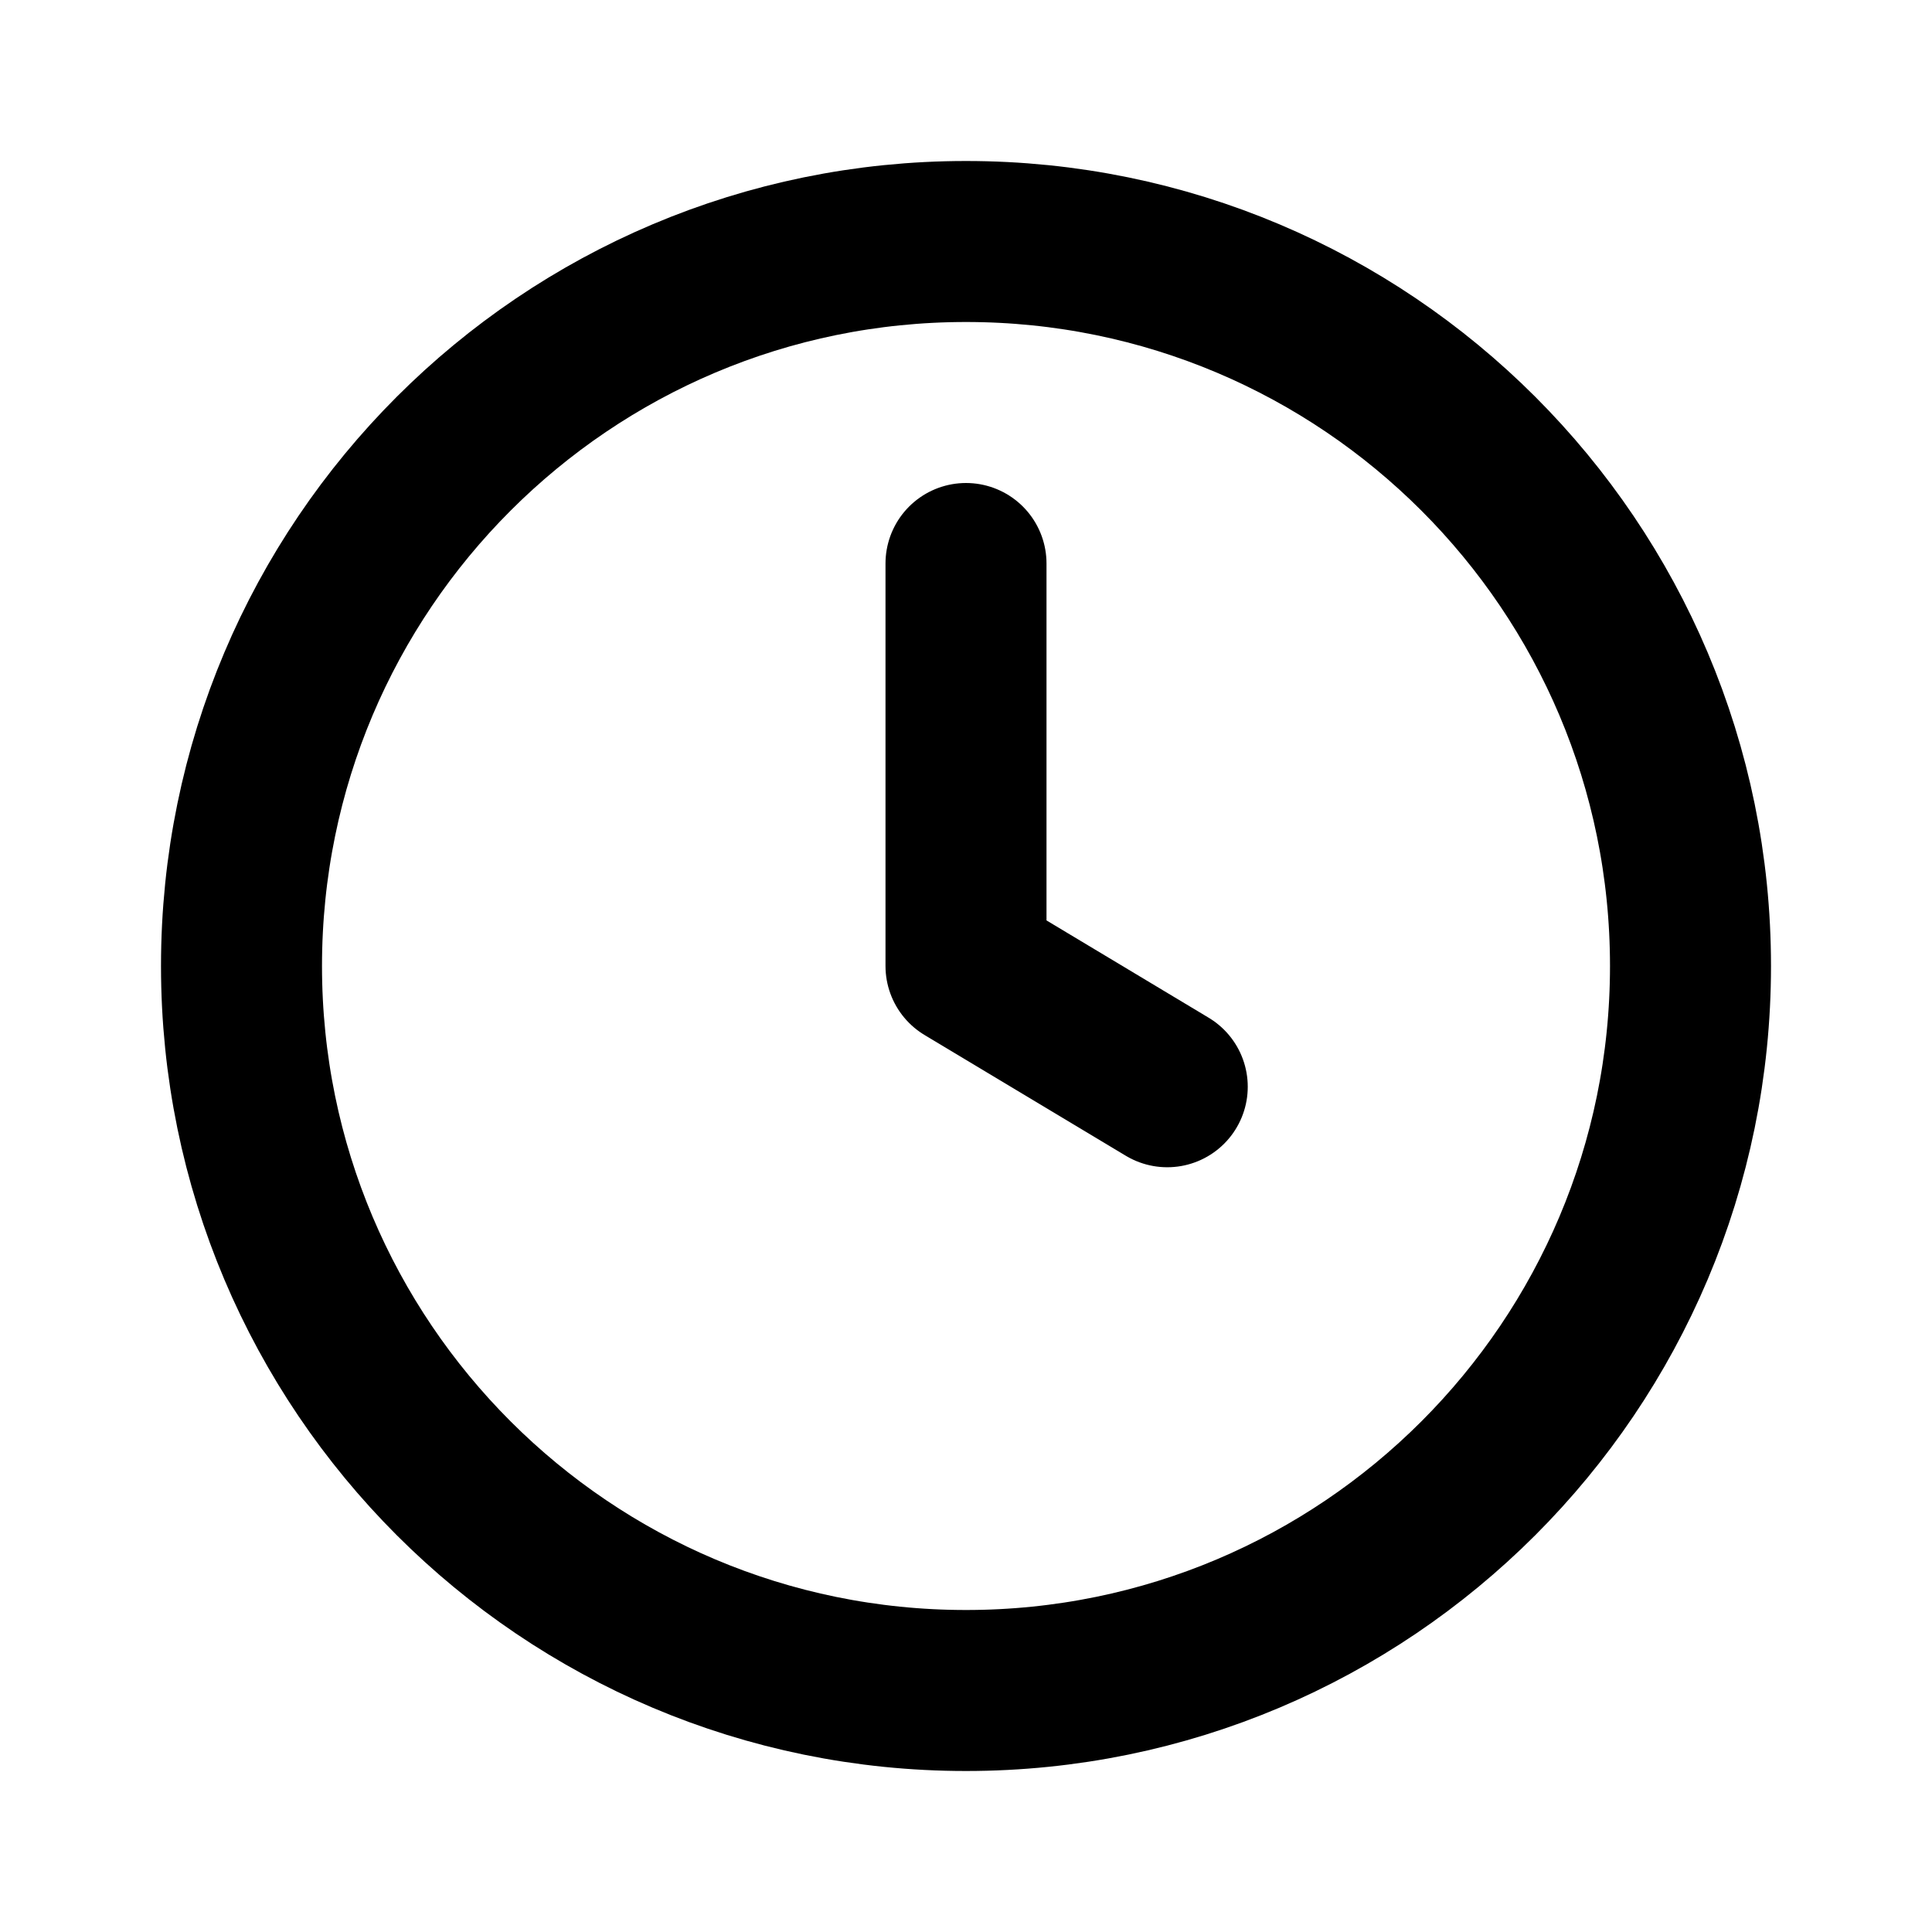
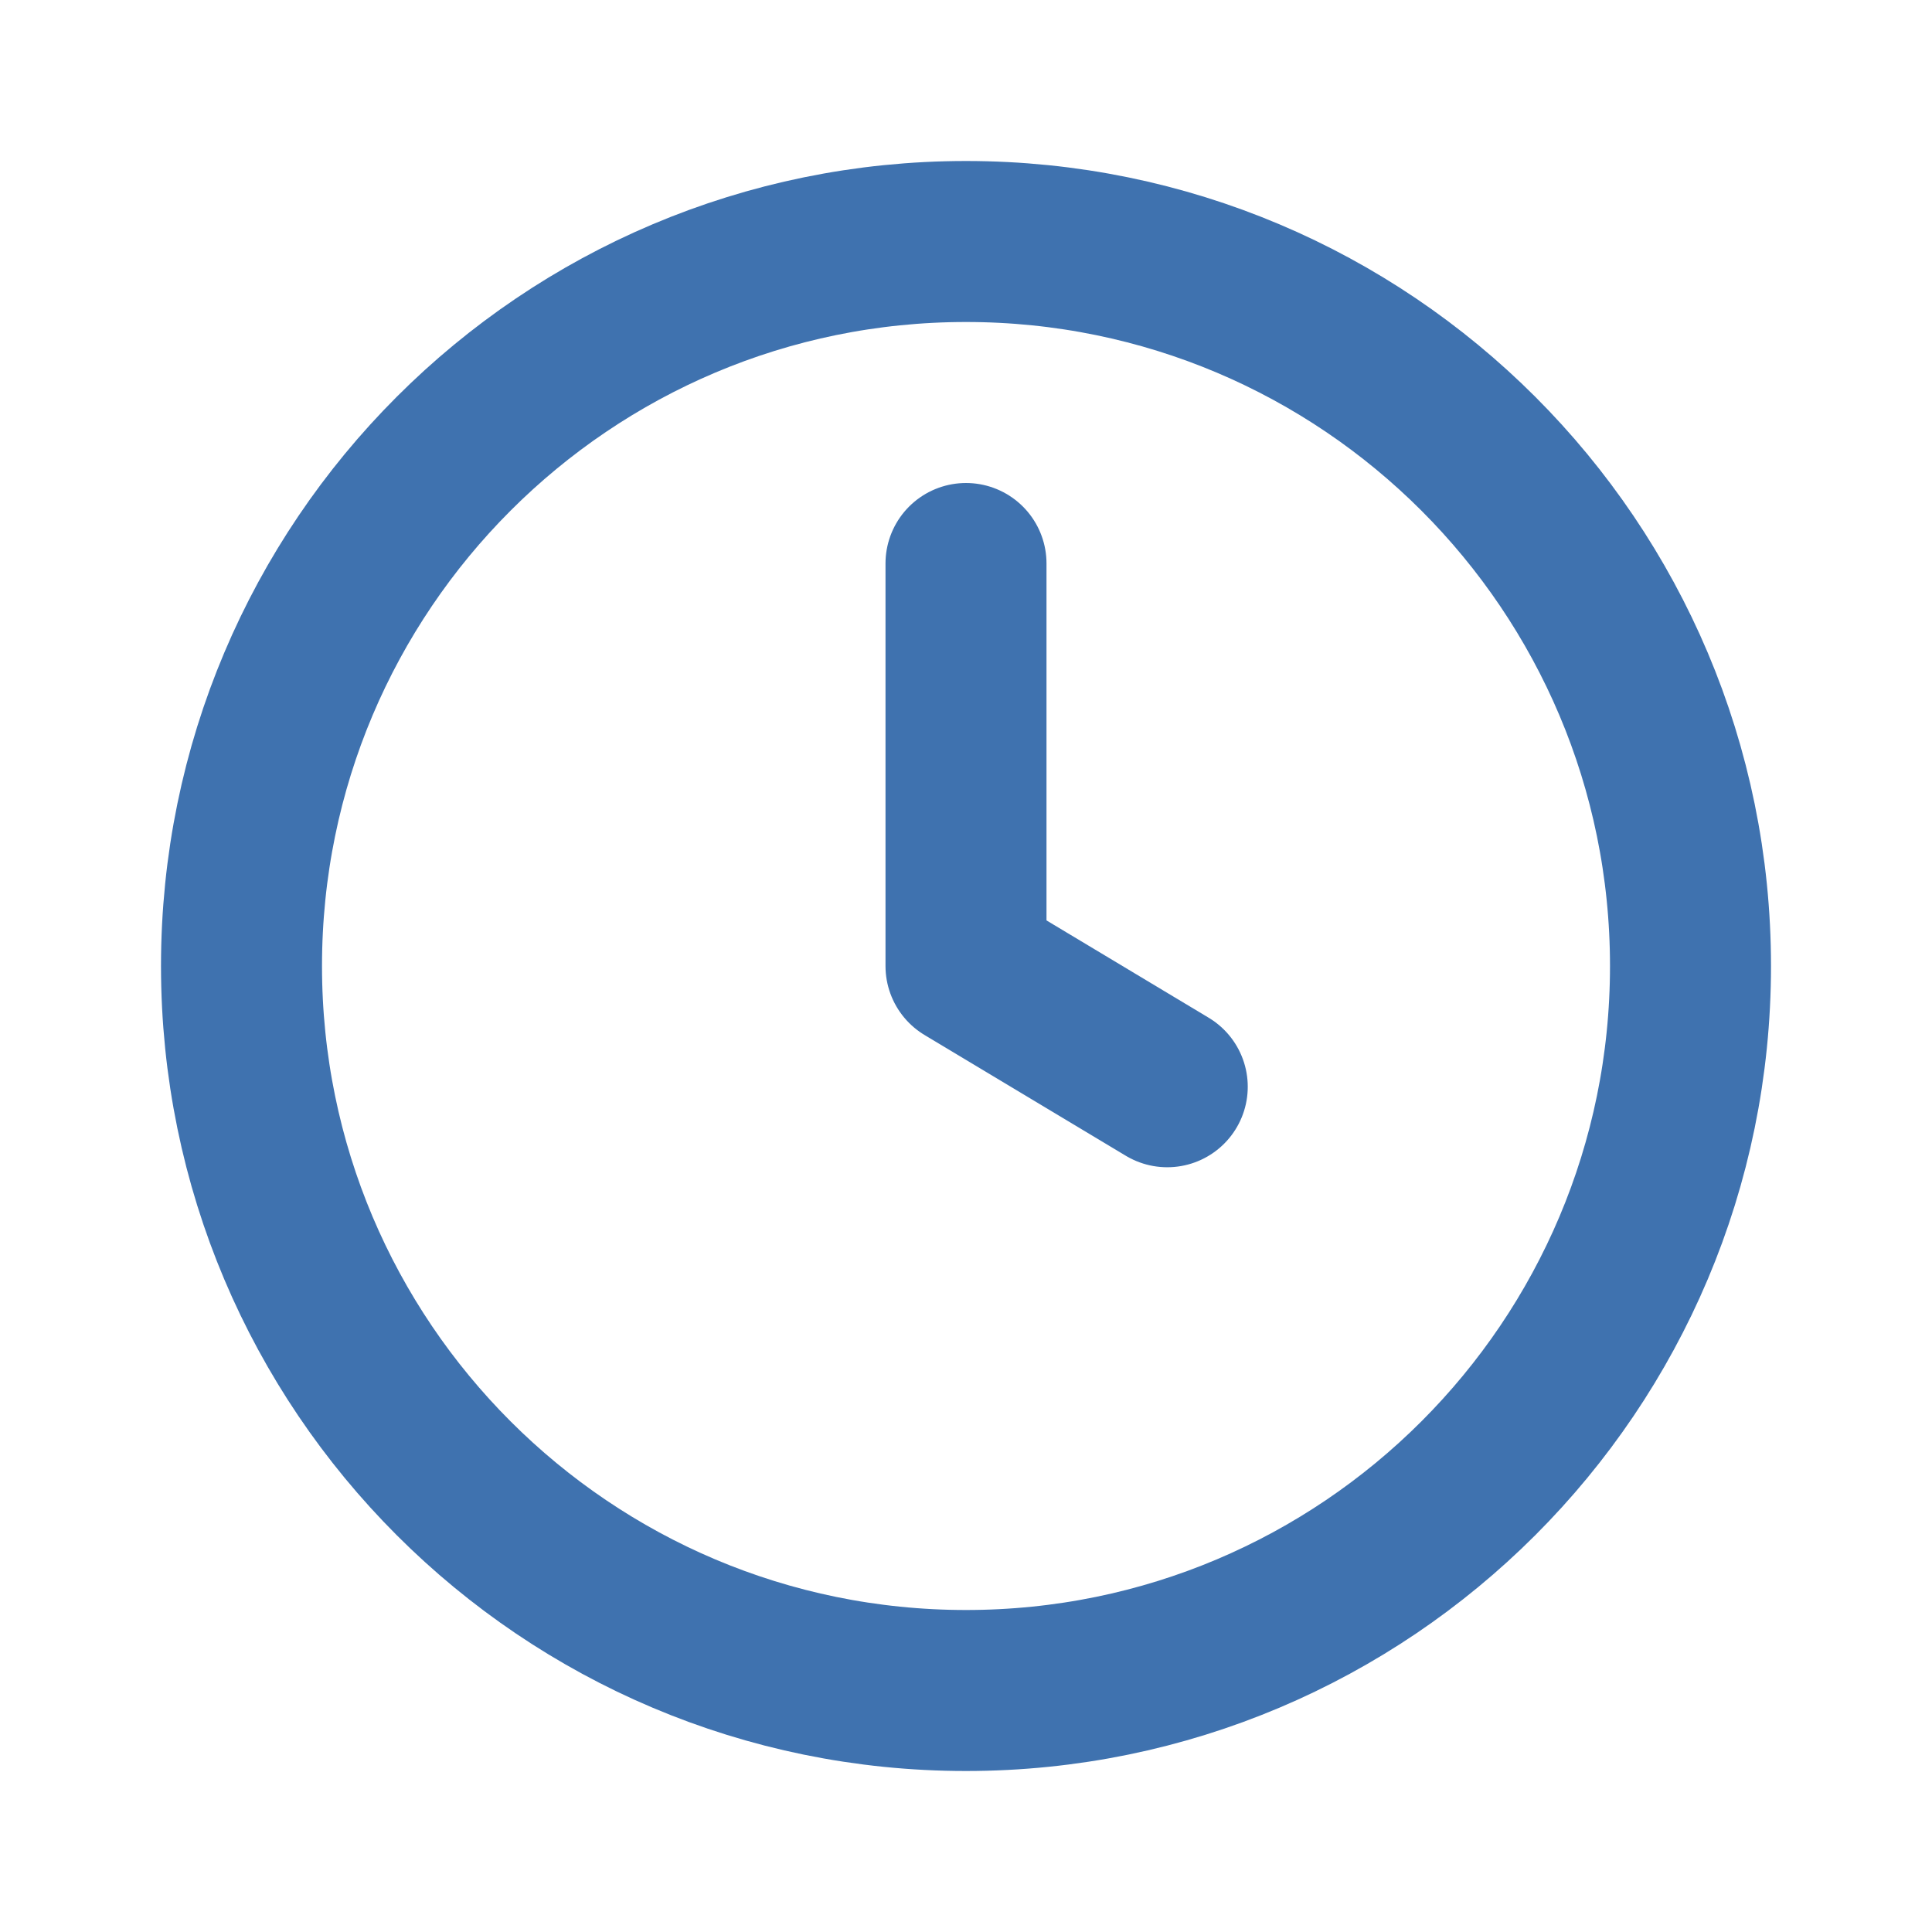
- <svg xmlns="http://www.w3.org/2000/svg" width="800px" height="800px" viewBox="0 0 24 24" fill="none">
-   <path d="M12 7V12L14.5 13.5M21 12C21 16.971 16.971 21 12 21C7.029 21 3 16.971 3 12C3 7.029 7.029 3 12 3C16.971 3 21 7.029 21 12Z" stroke="#000000" stroke-width="2" stroke-linecap="round" stroke-linejoin="round" />
+ <svg xmlns="http://www.w3.org/2000/svg" viewBox="0 0 24 24" fill="none">
+   <path d="M12 7V12L14.5 13.5M21 12C21 16.971 16.971 21 12 21C7.029 21 3 16.971 3 12C3 7.029 7.029 3 12 3C16.971 3 21 7.029 21 12Z" stroke="#3f72af" stroke-width="2" stroke-linecap="round" stroke-linejoin="round" />
</svg>
